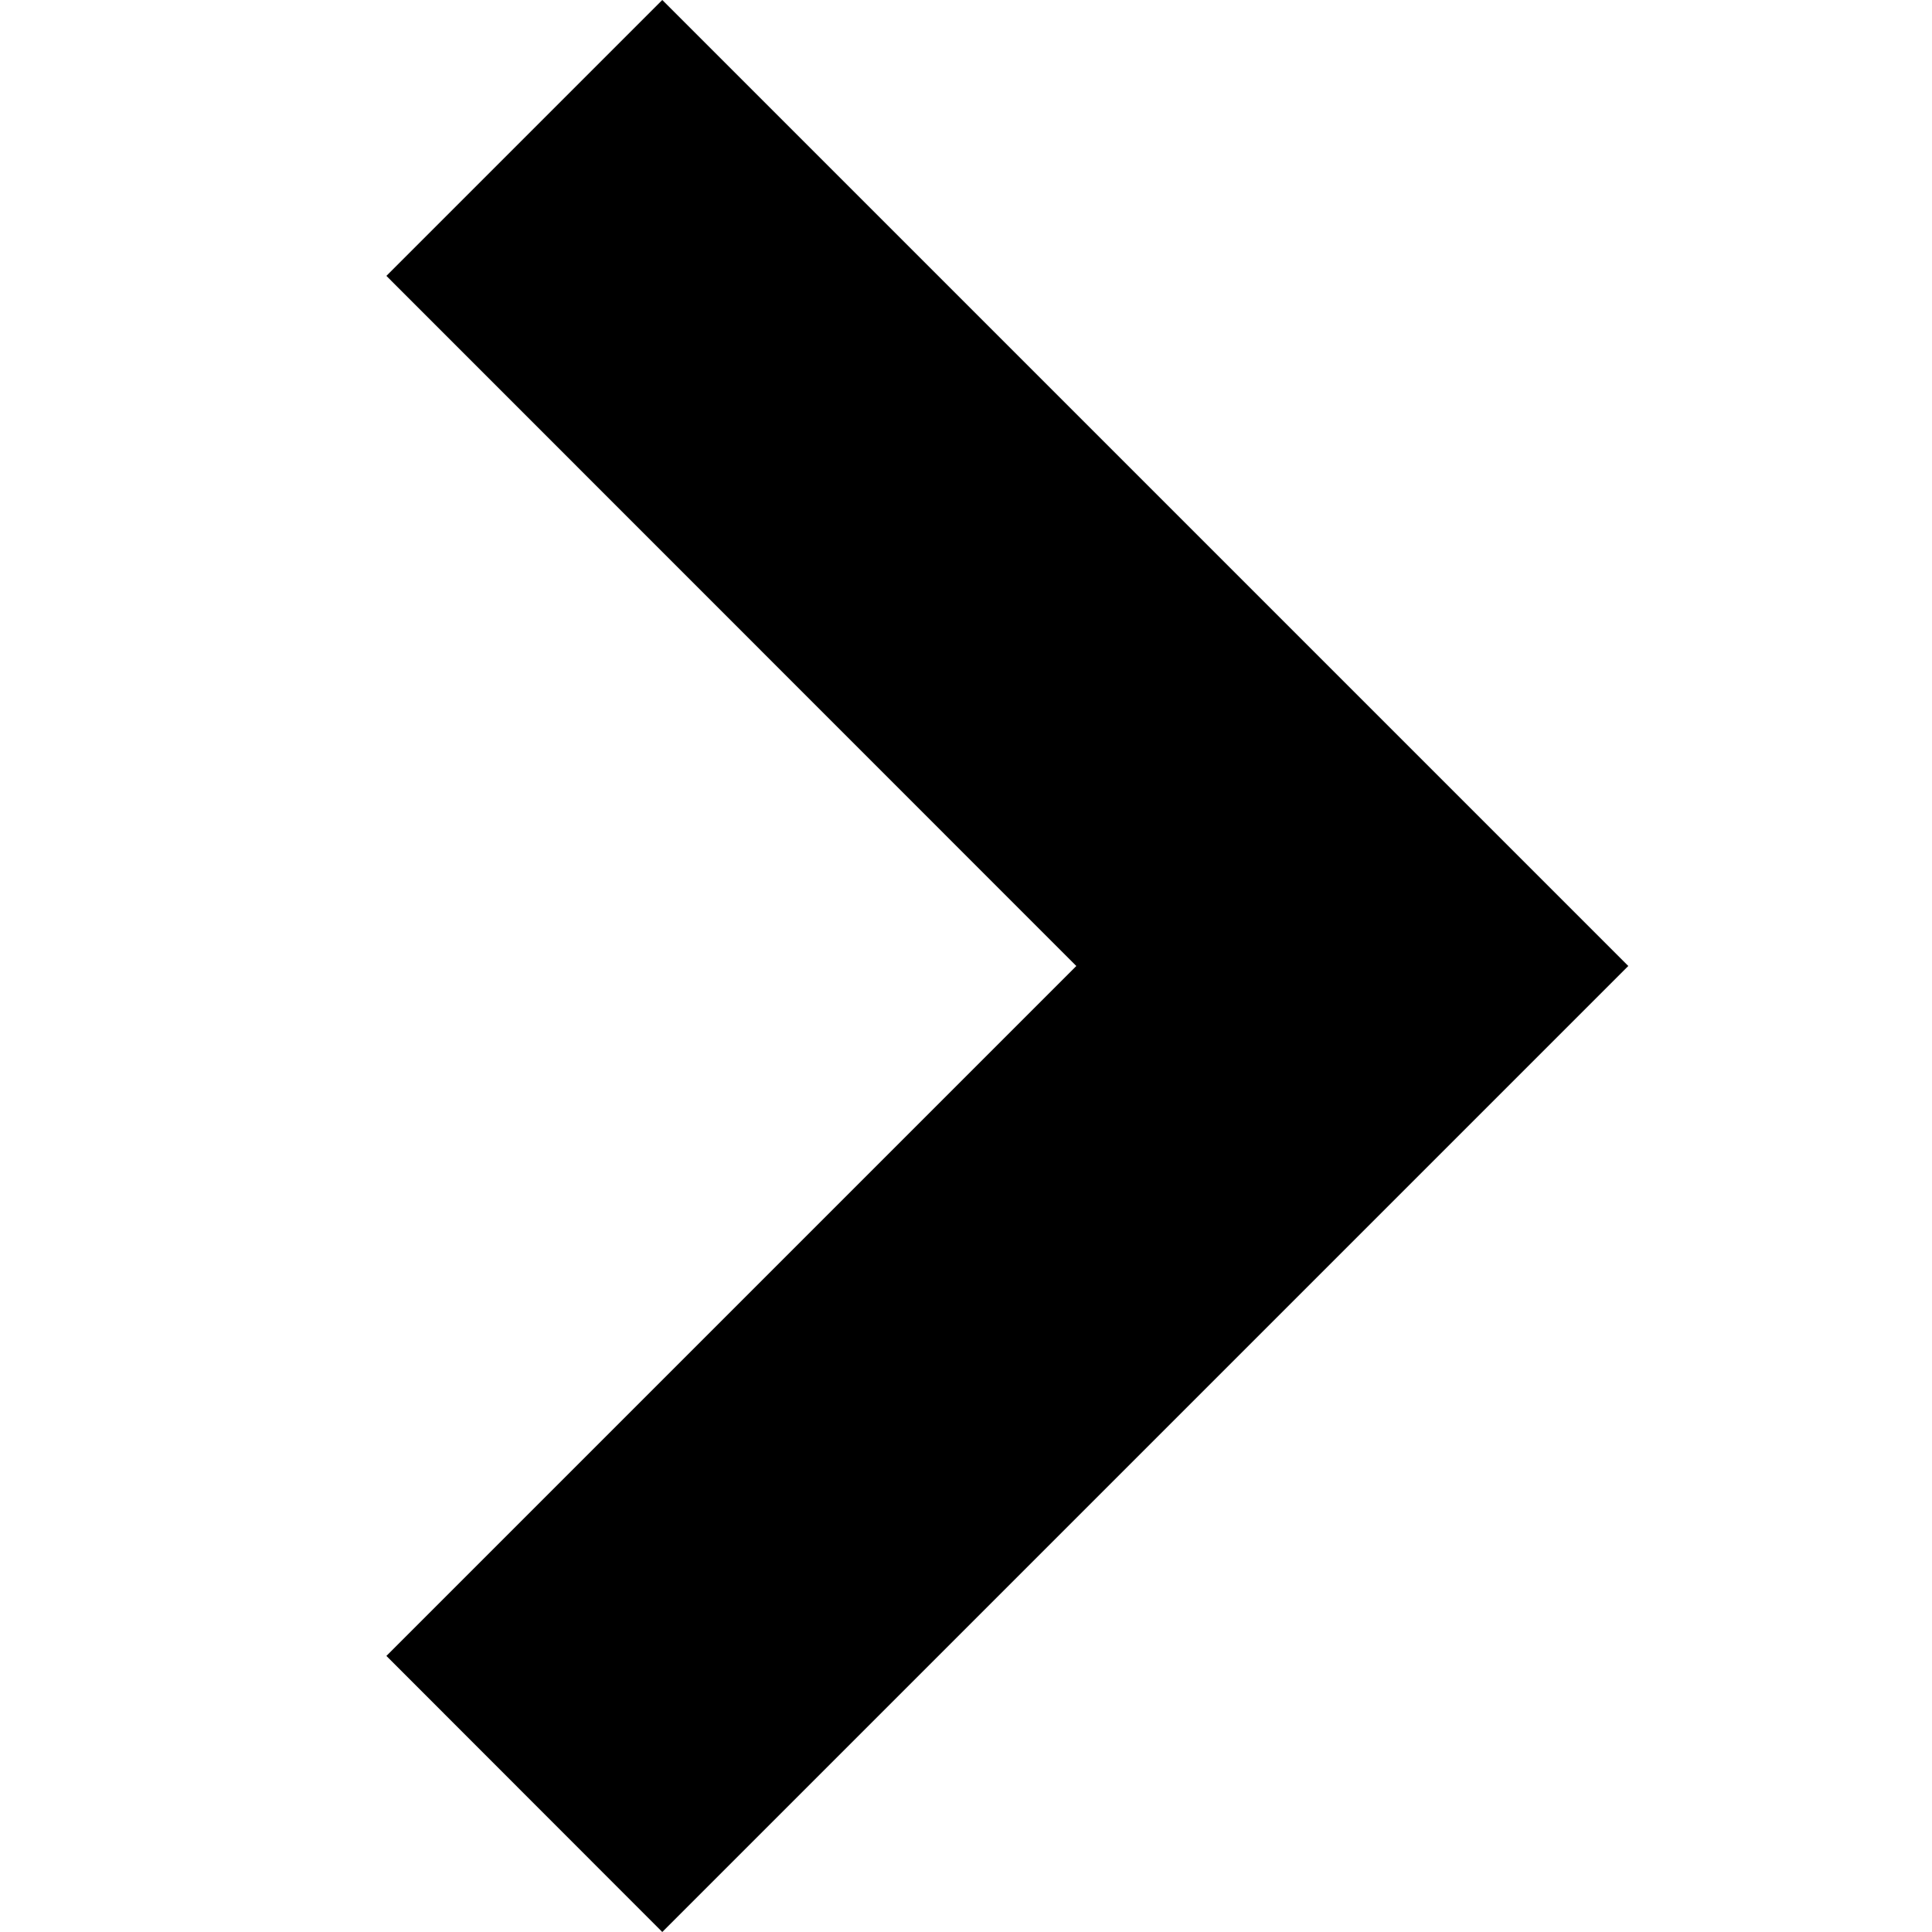
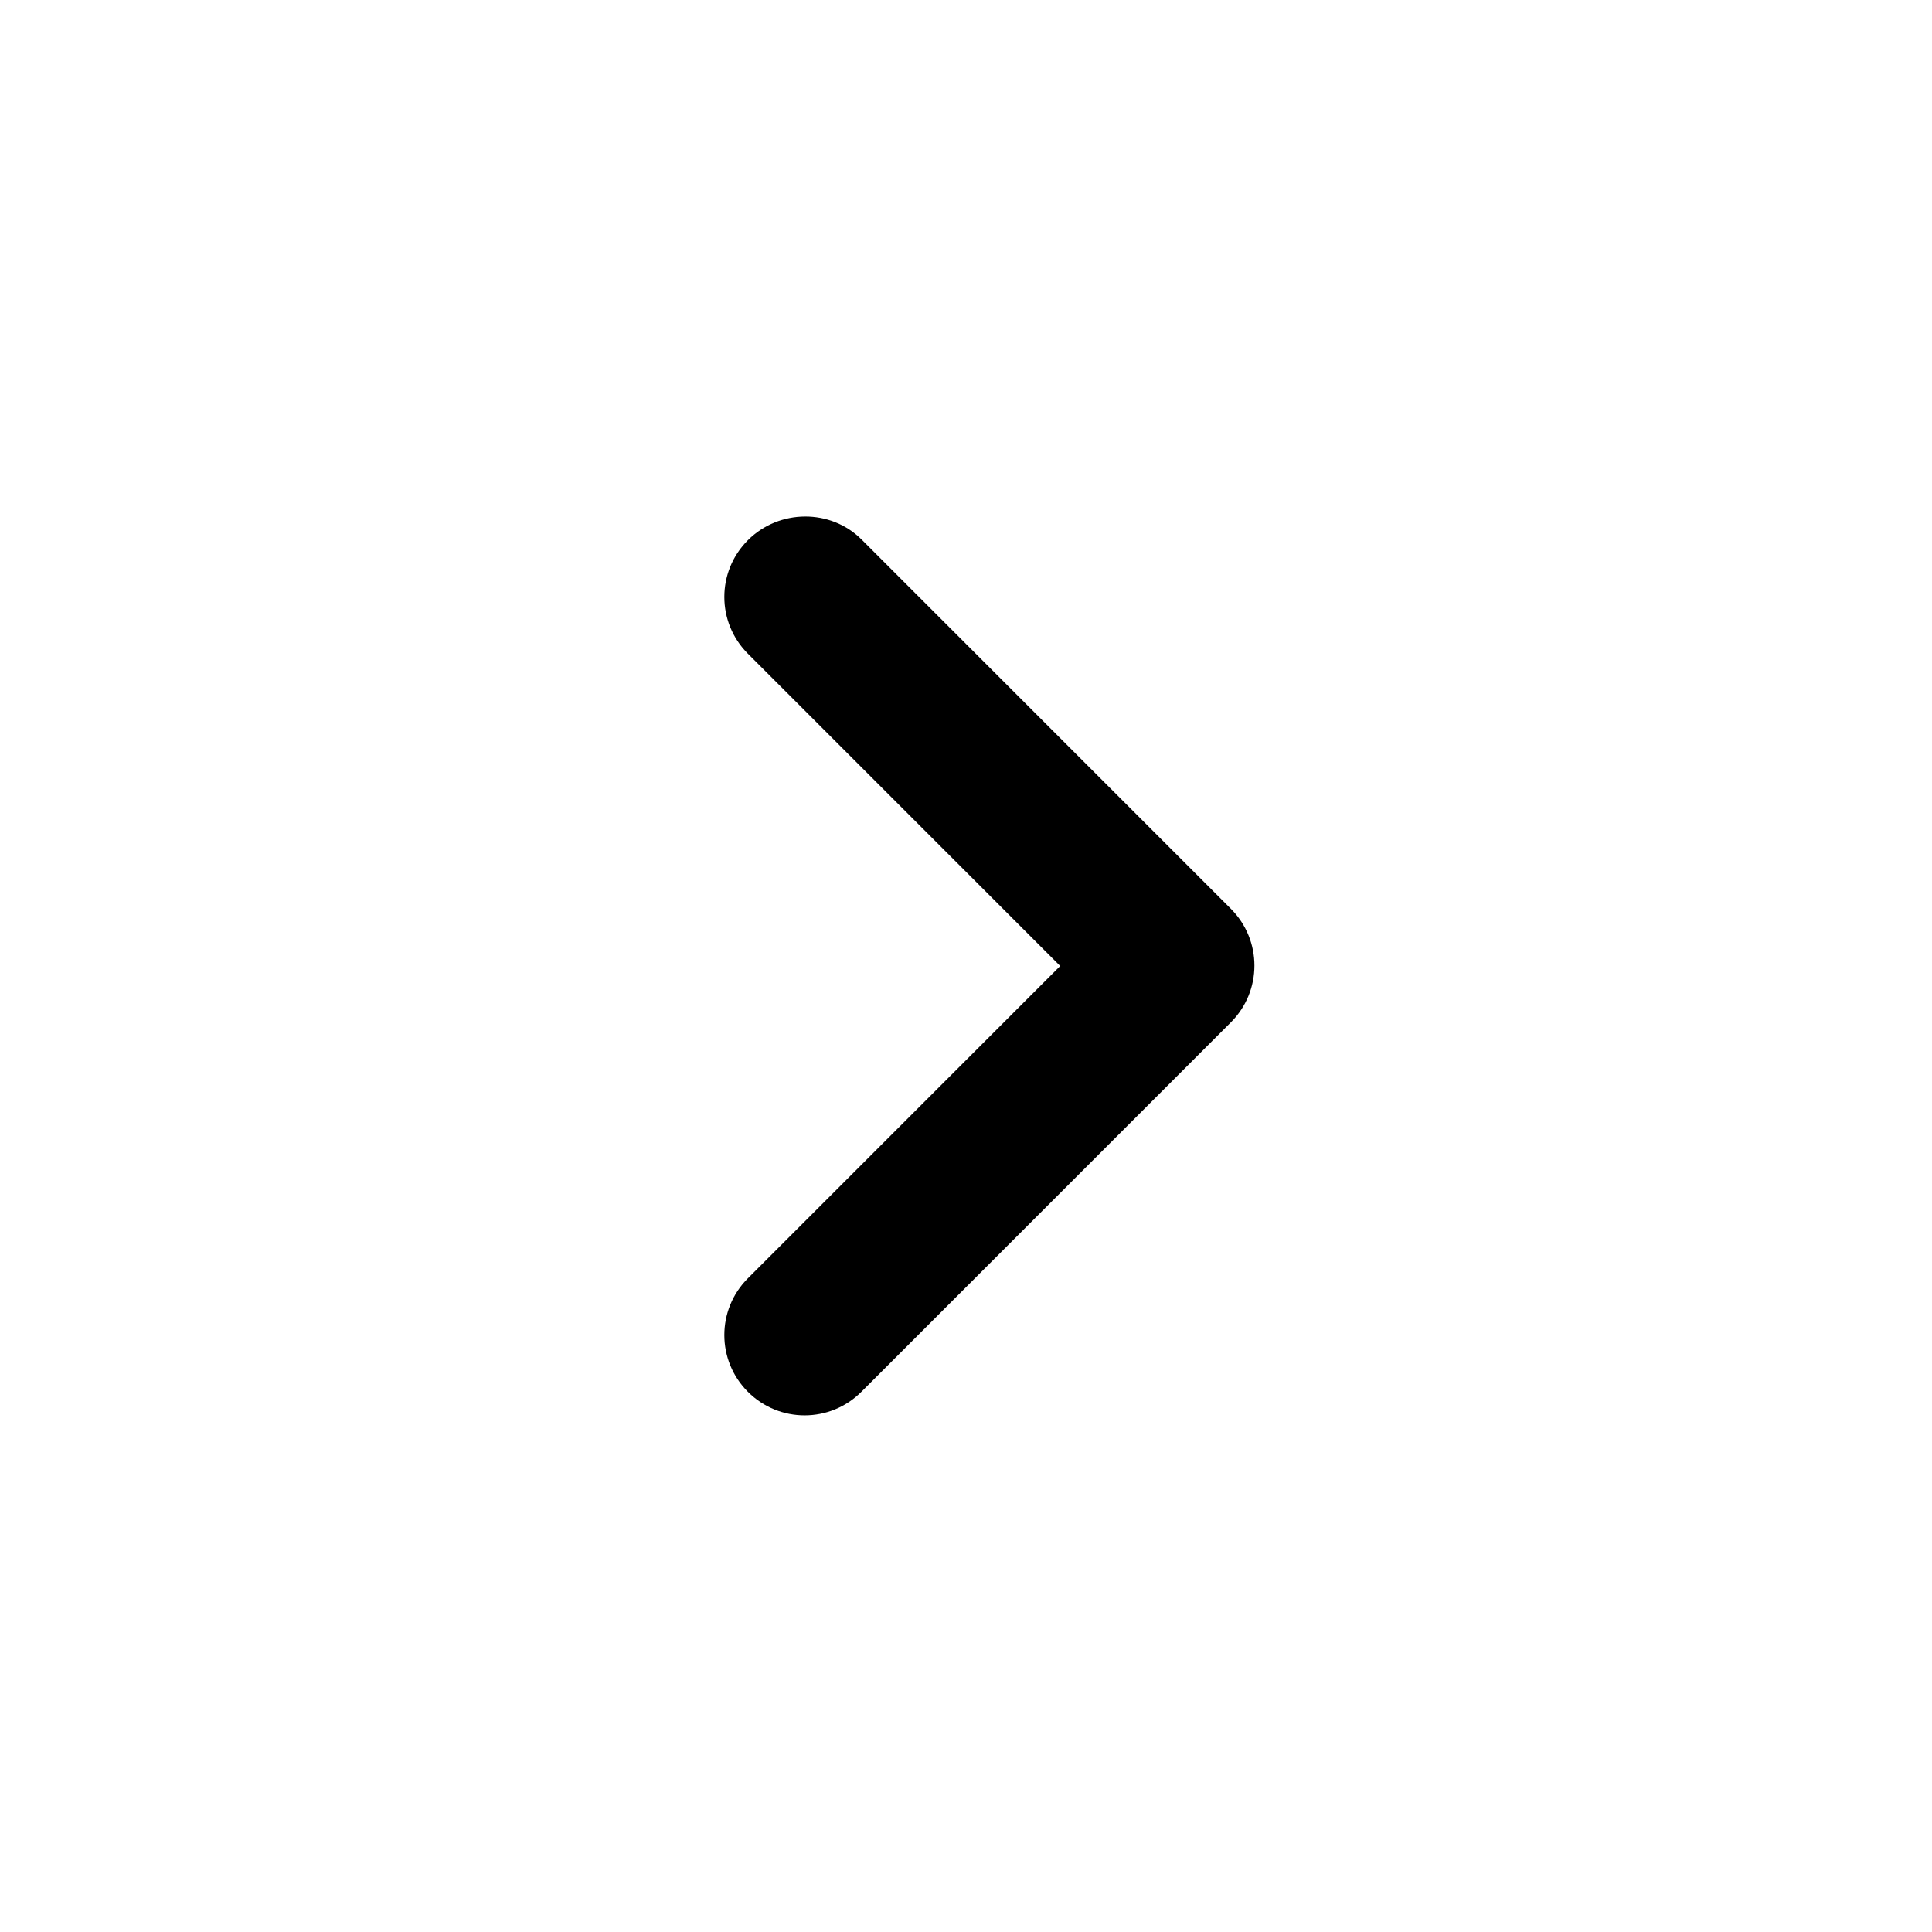
- <svg xmlns="http://www.w3.org/2000/svg" width="10" height="10" viewBox="0 0 10 10">
-   <polygon fill-rule="evenodd" points="5.214 8.214 .214 3.214 1.643 1.786 5.214 5.357 8.786 1.786 10.214 3.214" transform="rotate(-90 5.214 5)" />
+ <svg xmlns="http://www.w3.org/2000/svg" width="20" height="20" viewBox="0 0 20 20" fill="currentColor">
+   <path d="M7.742 5.592C7.417 5.917 7.417 6.442 7.742 6.767L10.975 10L7.742 13.233C7.417 13.558 7.417 14.083 7.742 14.408C8.067 14.733 8.592 14.733 8.917 14.408L12.742 10.583C13.067 10.258 13.067 9.733 12.742 9.408L8.917 5.583C8.6 5.267 8.067 5.267 7.742 5.592Z" />
</svg>
